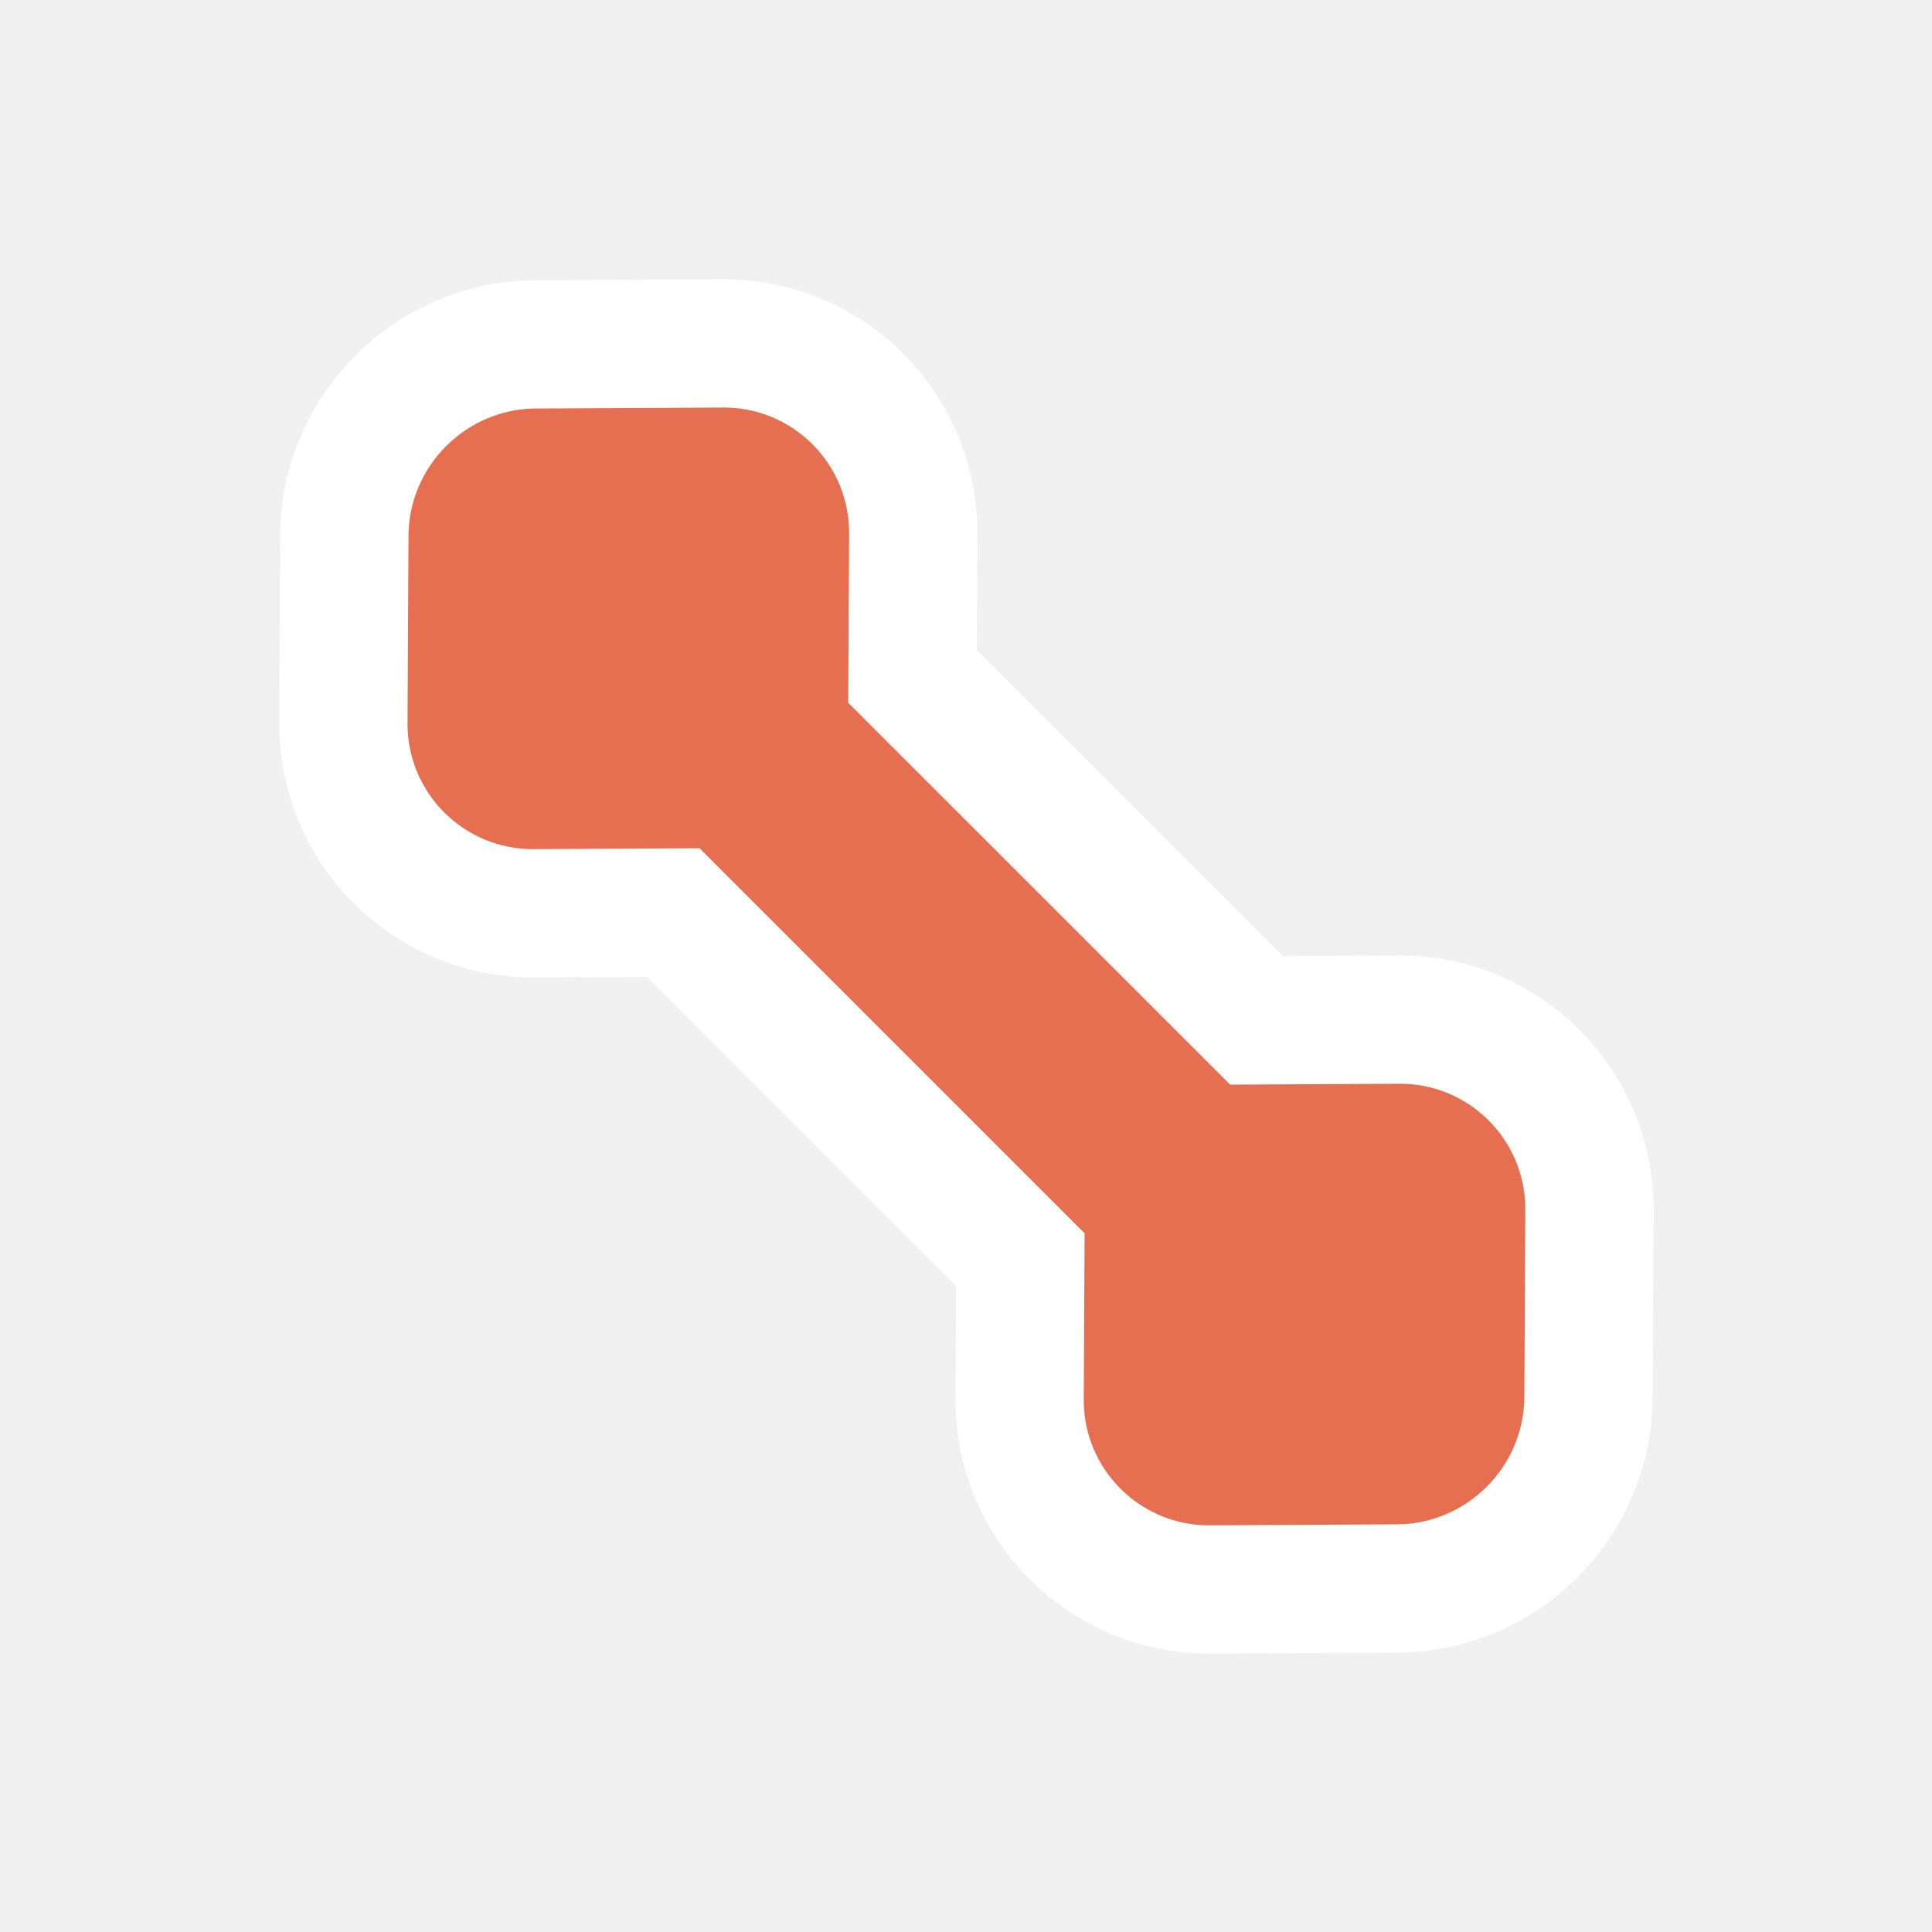
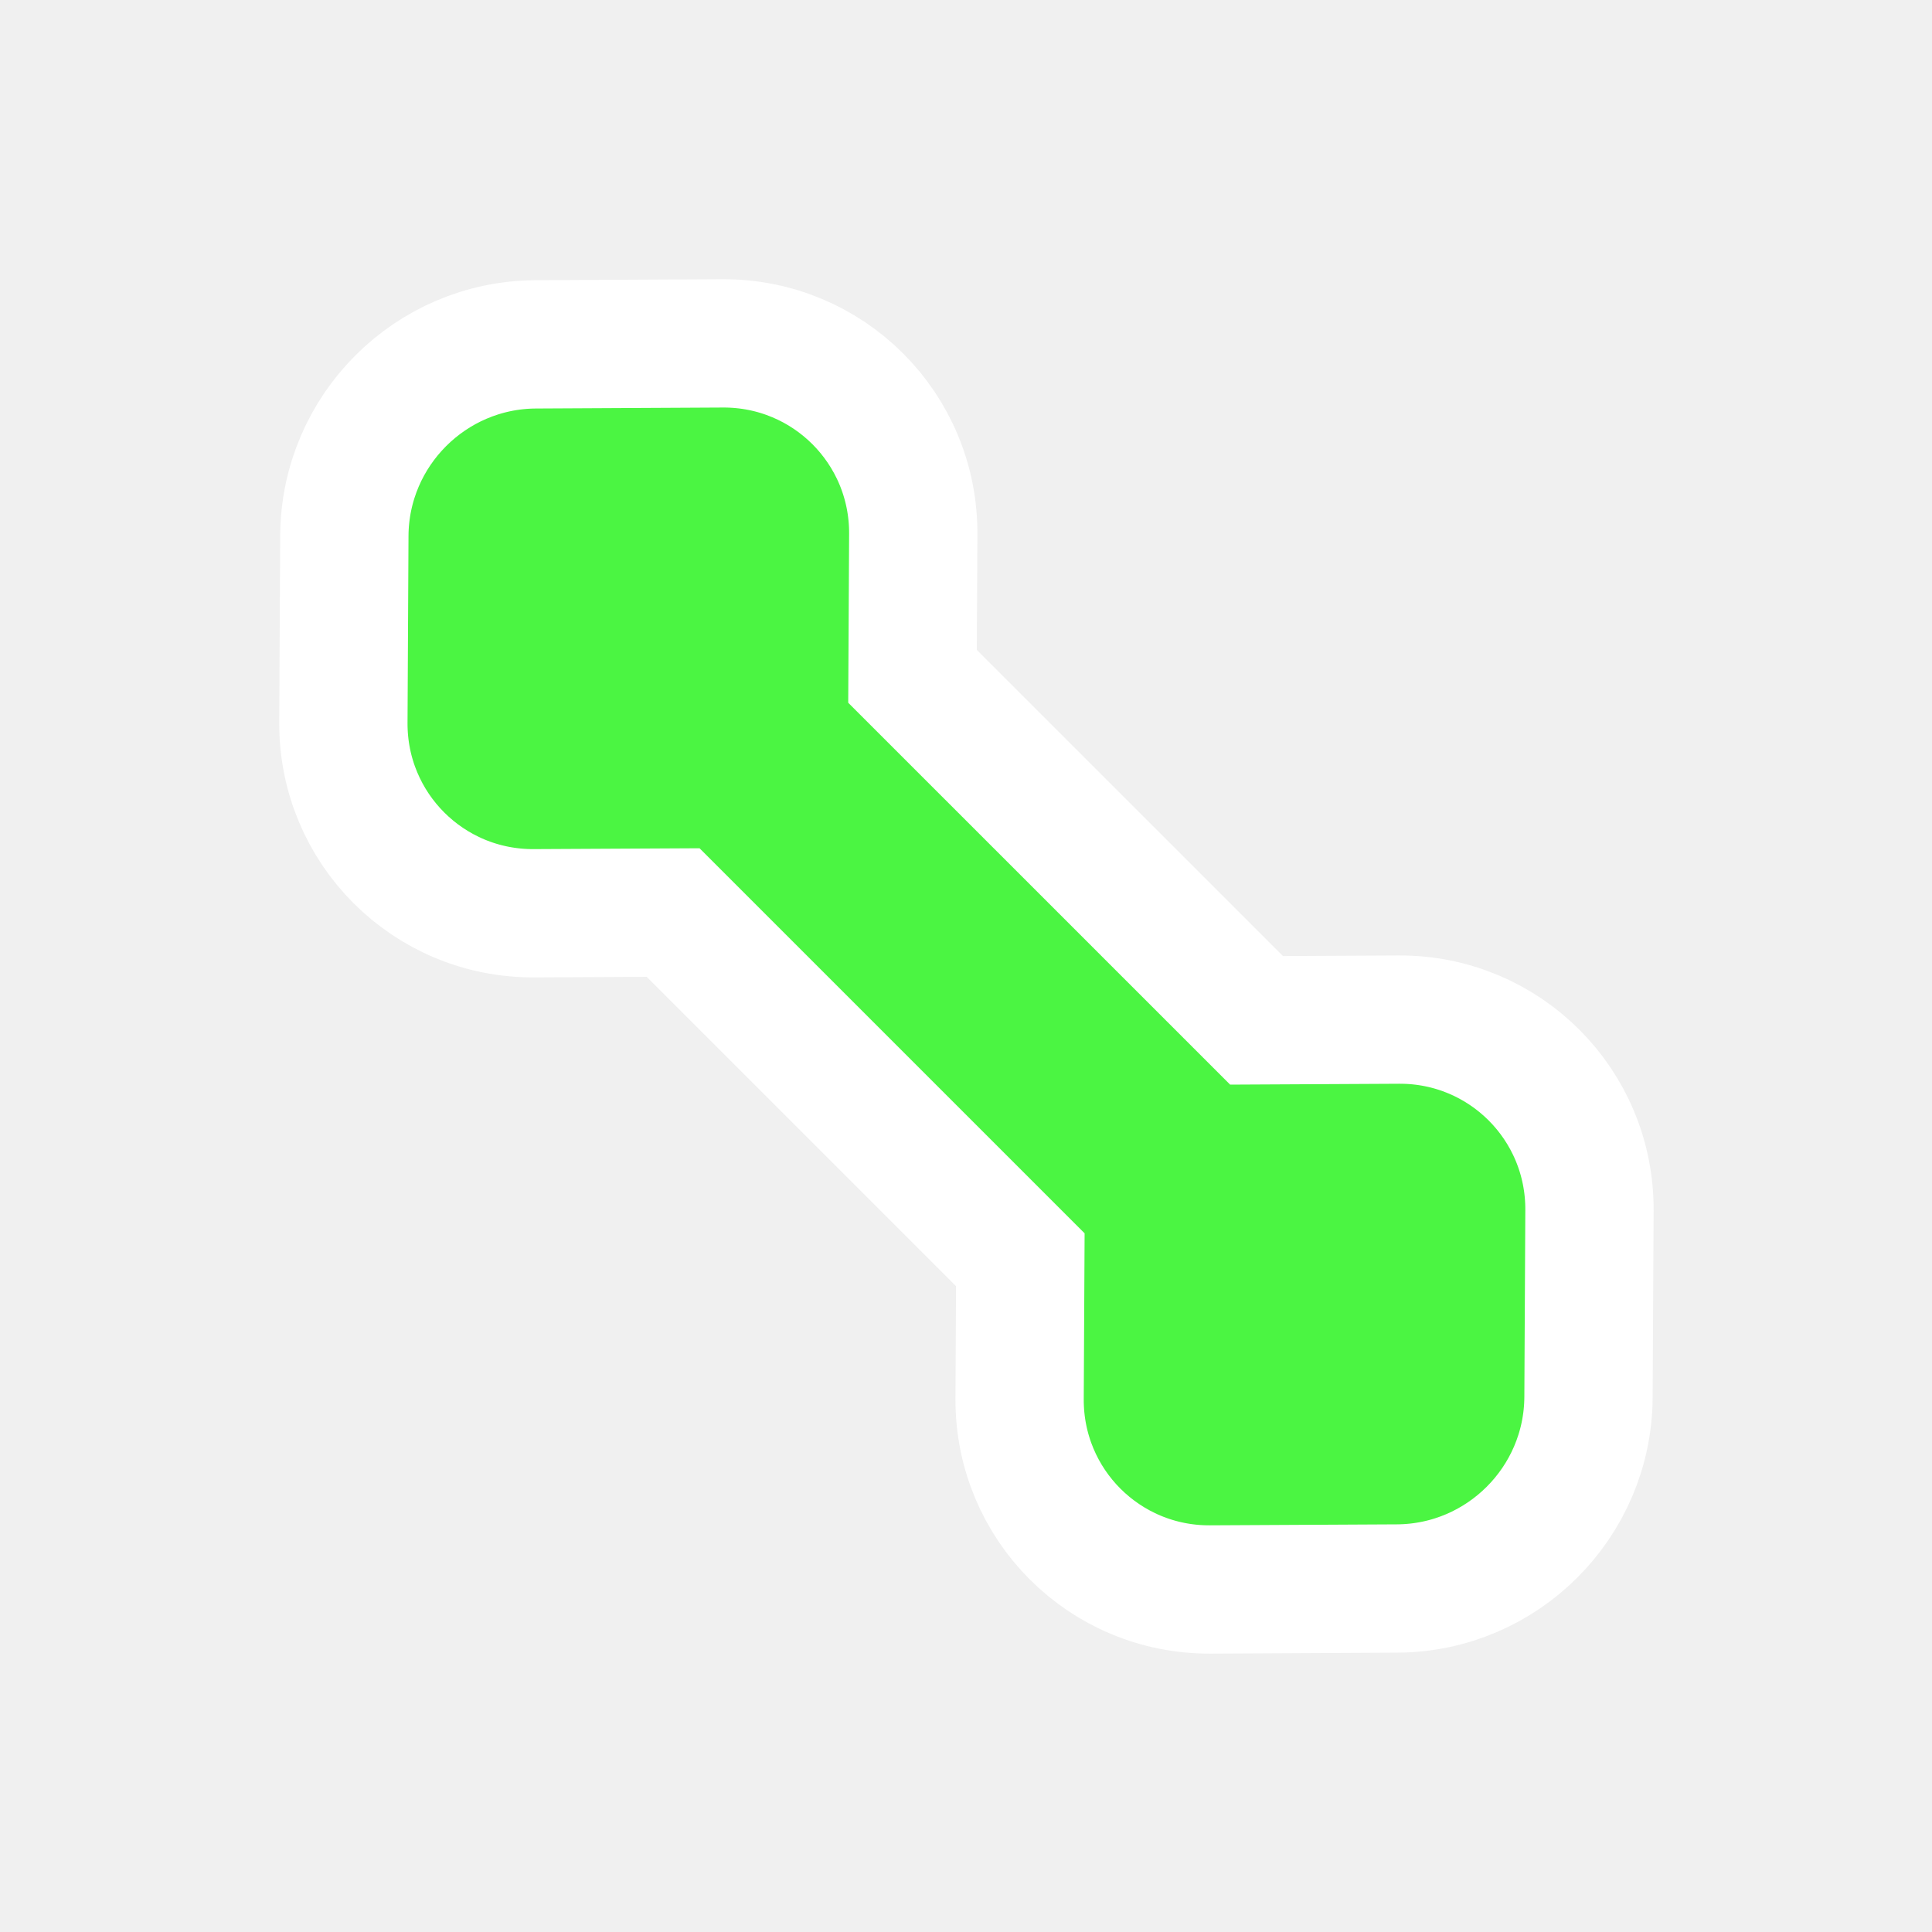
<svg xmlns="http://www.w3.org/2000/svg" width="128" height="128" viewBox="0 0 256 256" fill="none">
-   <path d="M45.5 95.748C45.427 109.76 56.753 121.085 70.764 121.012L89.191 120.916L135.198 166.923L135.102 185.35C135.029 199.361 146.354 210.687 160.366 210.614L185.134 210.484C199.076 210.412 210.412 199.076 210.484 185.134L210.613 160.366C210.686 146.354 199.361 135.029 185.35 135.102L166.5 135.2L120.913 89.614L121.012 70.764C121.085 56.753 109.759 45.427 95.748 45.5L70.98 45.63C57.038 45.702 45.702 57.038 45.629 70.98L45.5 95.748Z" fill="#E76F51" stroke="#FFFFFF" stroke-width="17" />
+   <path d="M45.5 95.748C45.427 109.76 56.753 121.085 70.764 121.012L89.191 120.916L135.198 166.923L135.102 185.35C135.029 199.361 146.354 210.687 160.366 210.614L185.134 210.484C199.076 210.412 210.412 199.076 210.484 185.134L210.613 160.366C210.686 146.354 199.361 135.029 185.35 135.102L166.5 135.2L120.913 89.614L121.012 70.764C121.085 56.753 109.759 45.427 95.748 45.5L70.98 45.63C57.038 45.702 45.702 57.038 45.629 70.98L45.5 95.748Z" fill="#4bf542" stroke="#FFFFFF" stroke-width="17" />
</svg>
